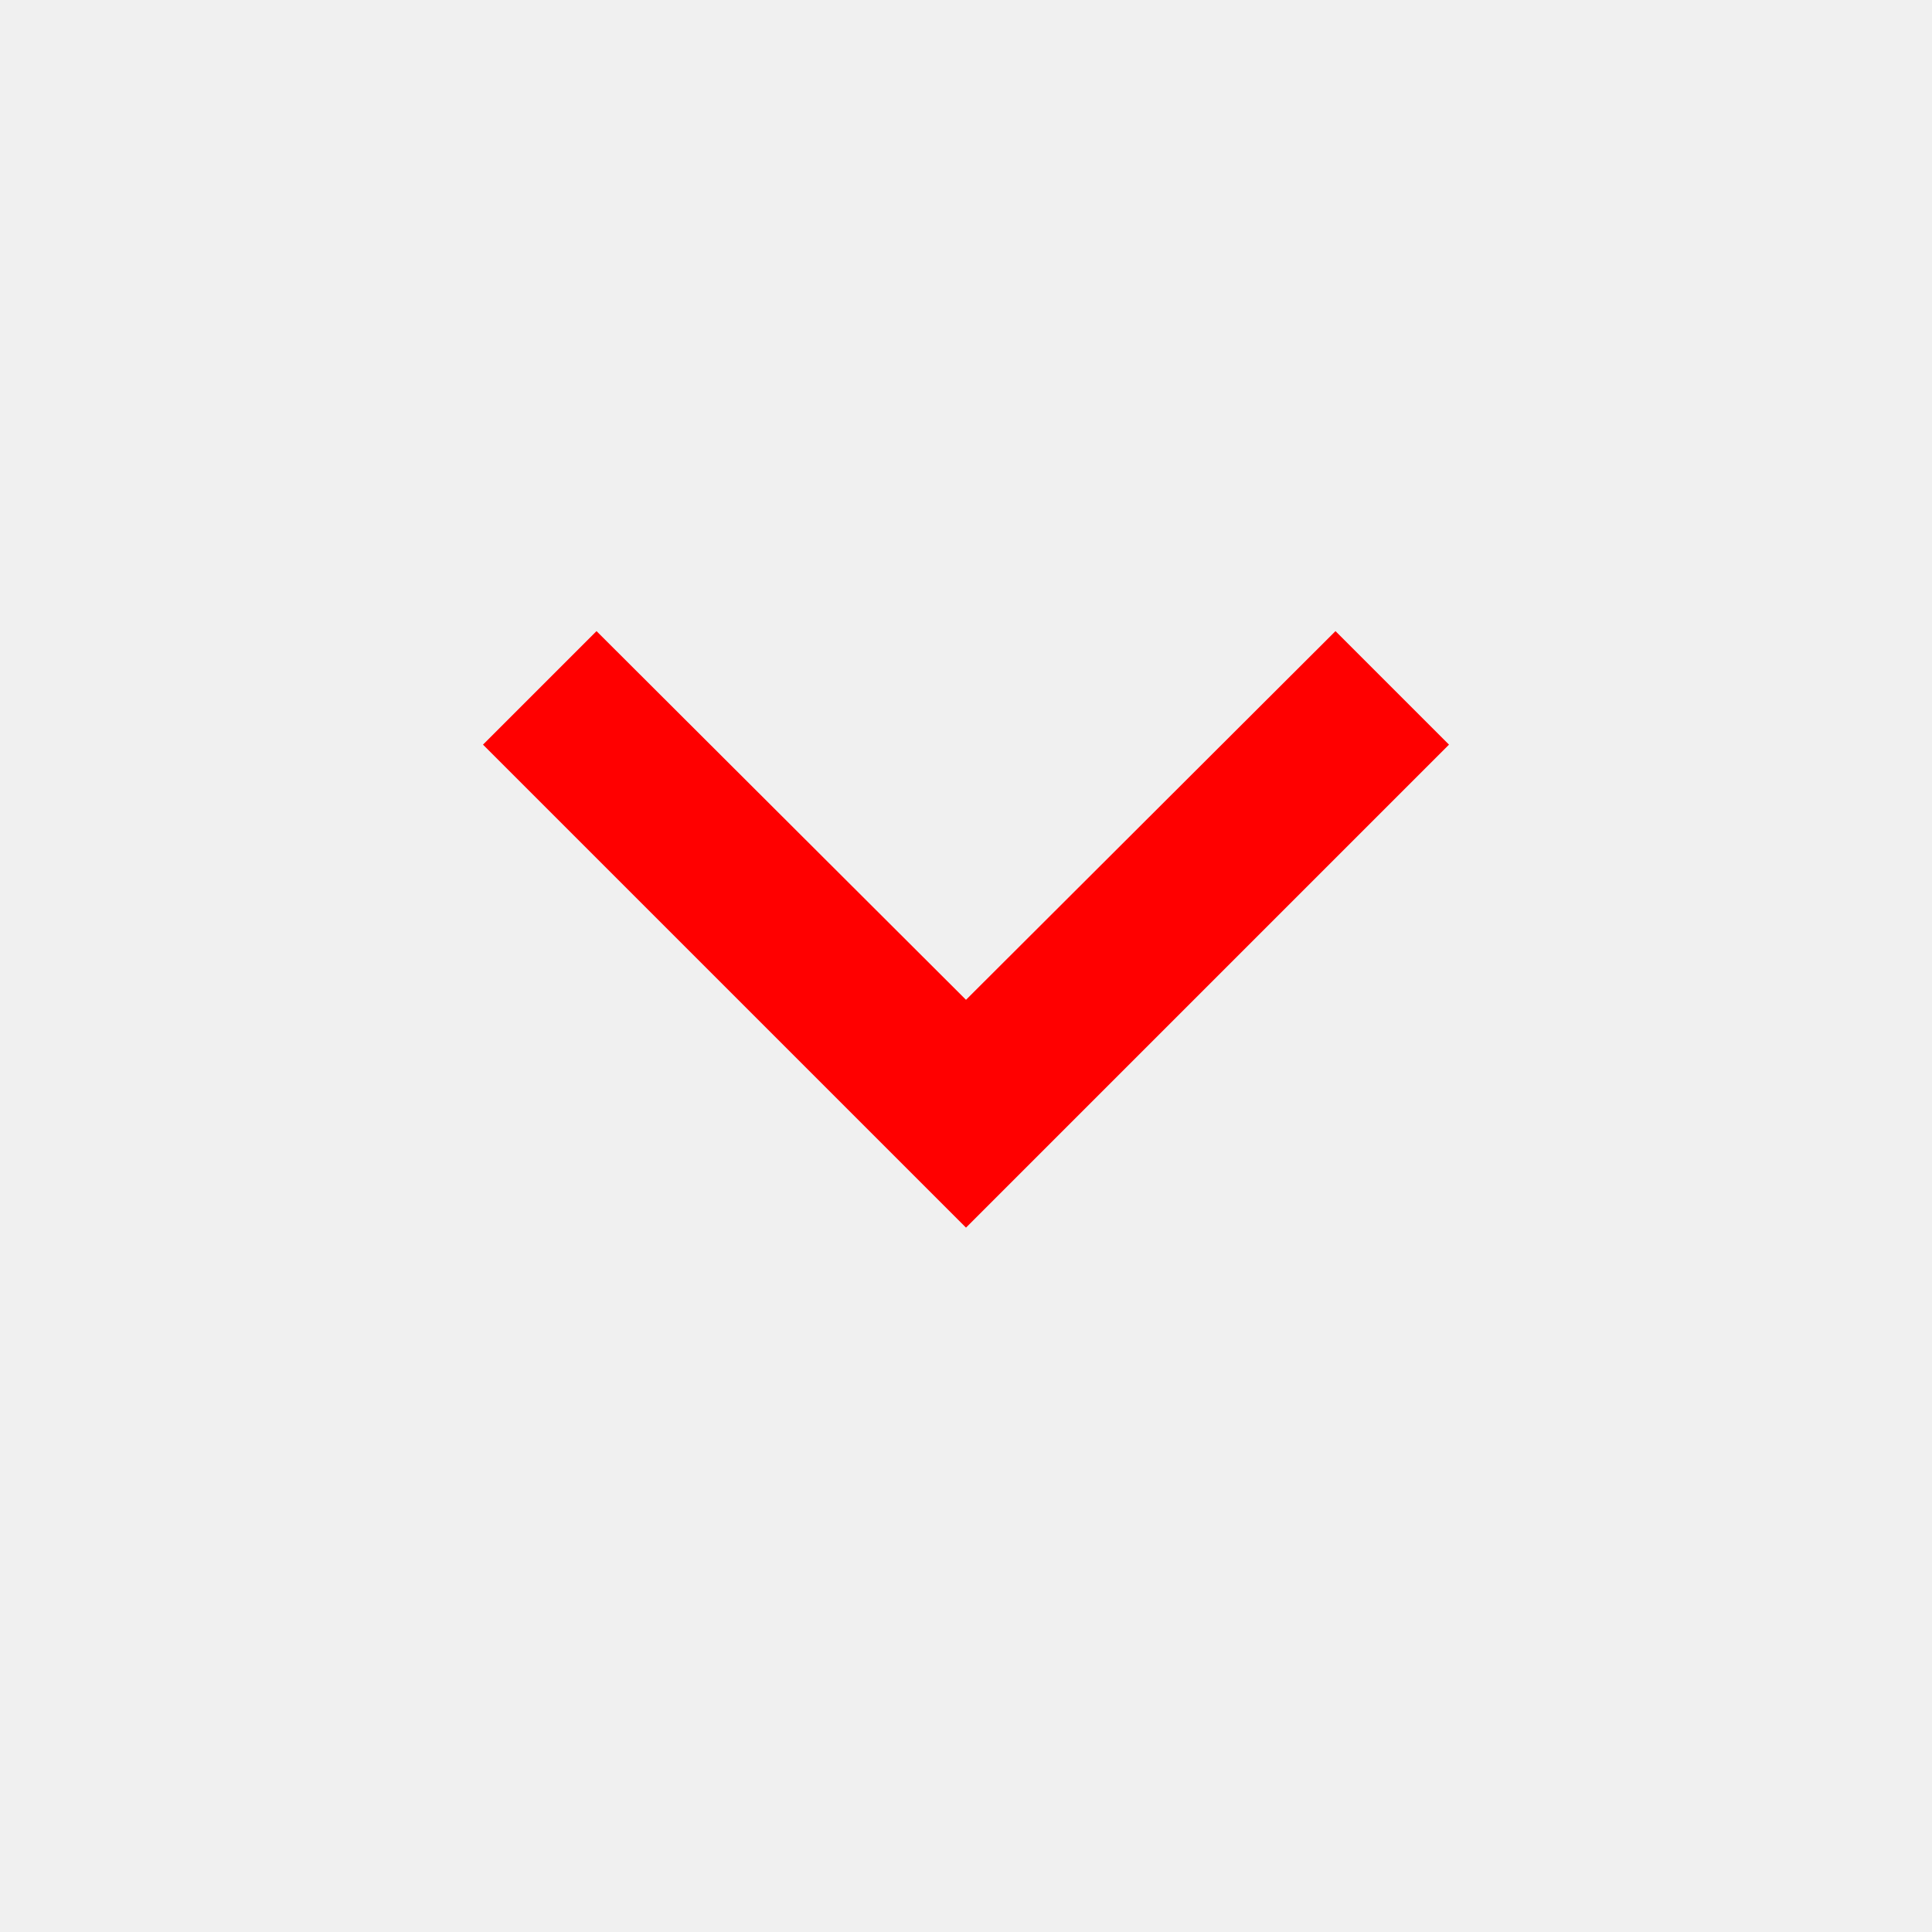
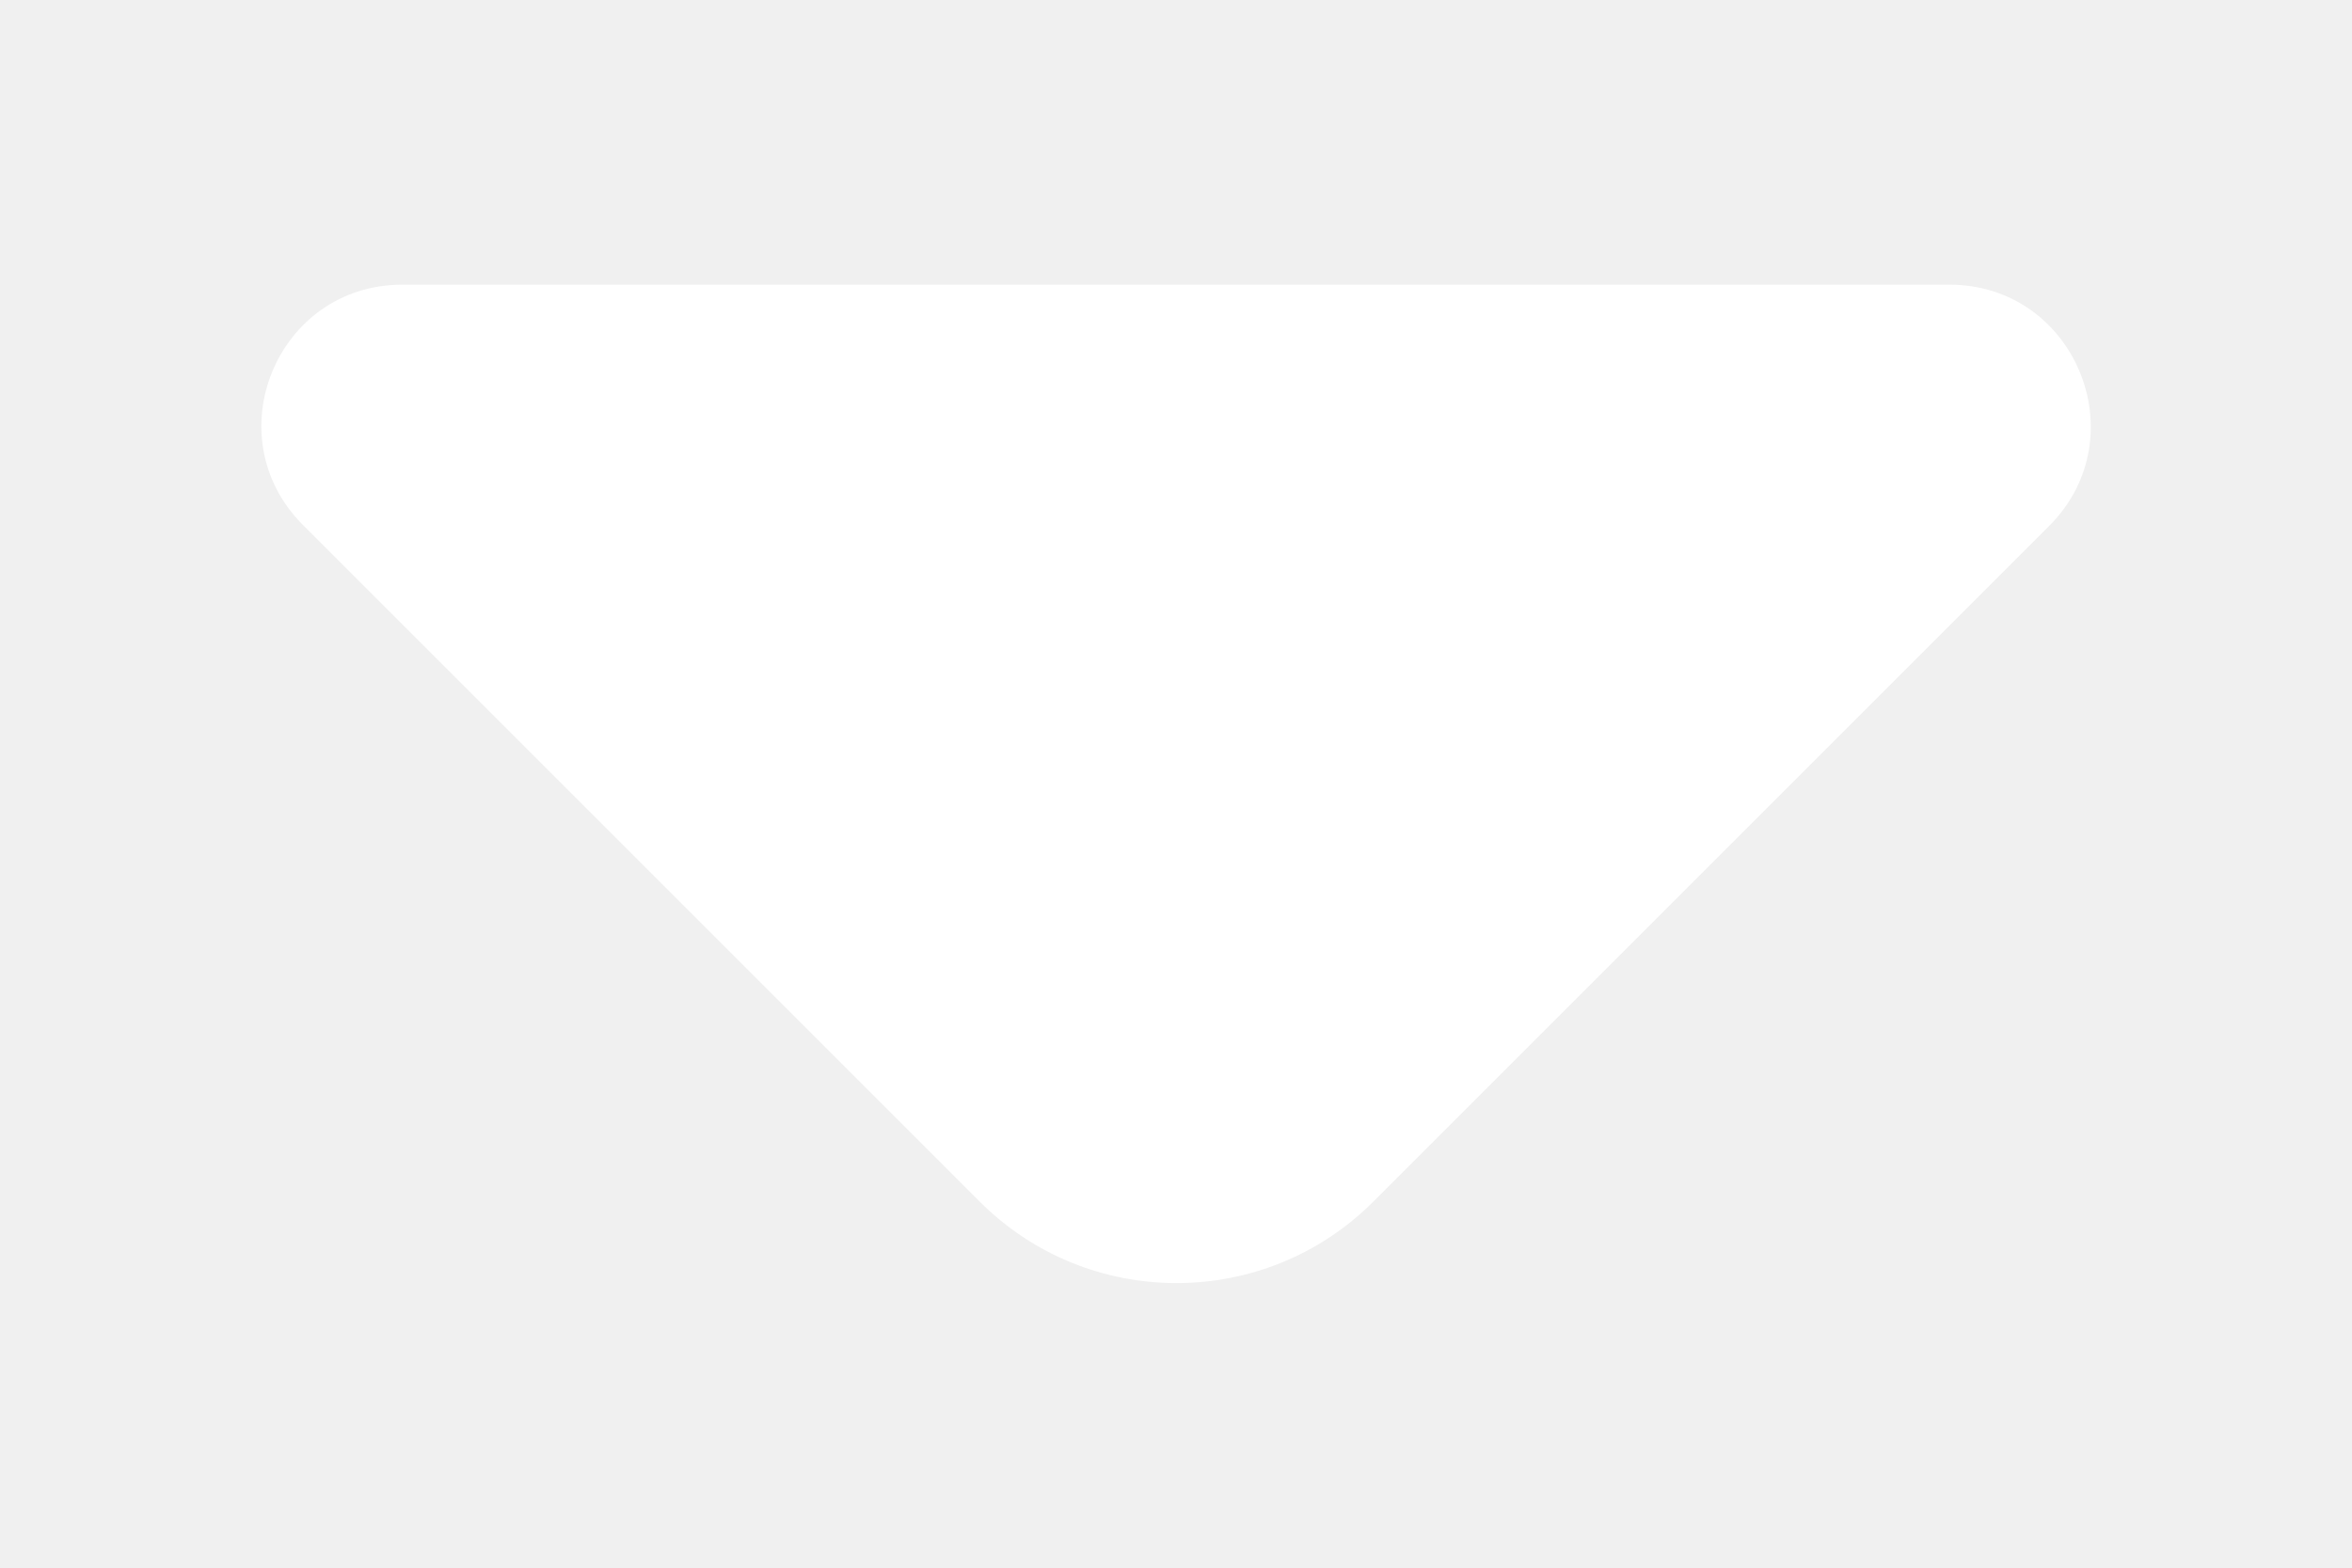
- <svg xmlns="http://www.w3.org/2000/svg" fill="#ff0000" height="18" viewBox="0 0 24 24" width="18">
-   <path d="M7.41 7.84L12 12.42l4.59-4.58L18 9.25l-6 6-6-6z" />
-   <path d="M0-.75h24v24H0z" fill="none" />
+ <svg xmlns="http://www.w3.org/2000/svg" width="18" height="12" viewBox="0 0 18 12" fill="none">
+   <path d="M14.919 2.179H8.689H3.079C2.119 2.179 1.639 3.339 2.319 4.019L7.499 9.199C8.329 10.029 9.679 10.029 10.509 9.199L12.479 7.229L15.689 4.019C16.359 3.339 15.879 2.179 14.919 2.179Z" fill="white" />
</svg>
